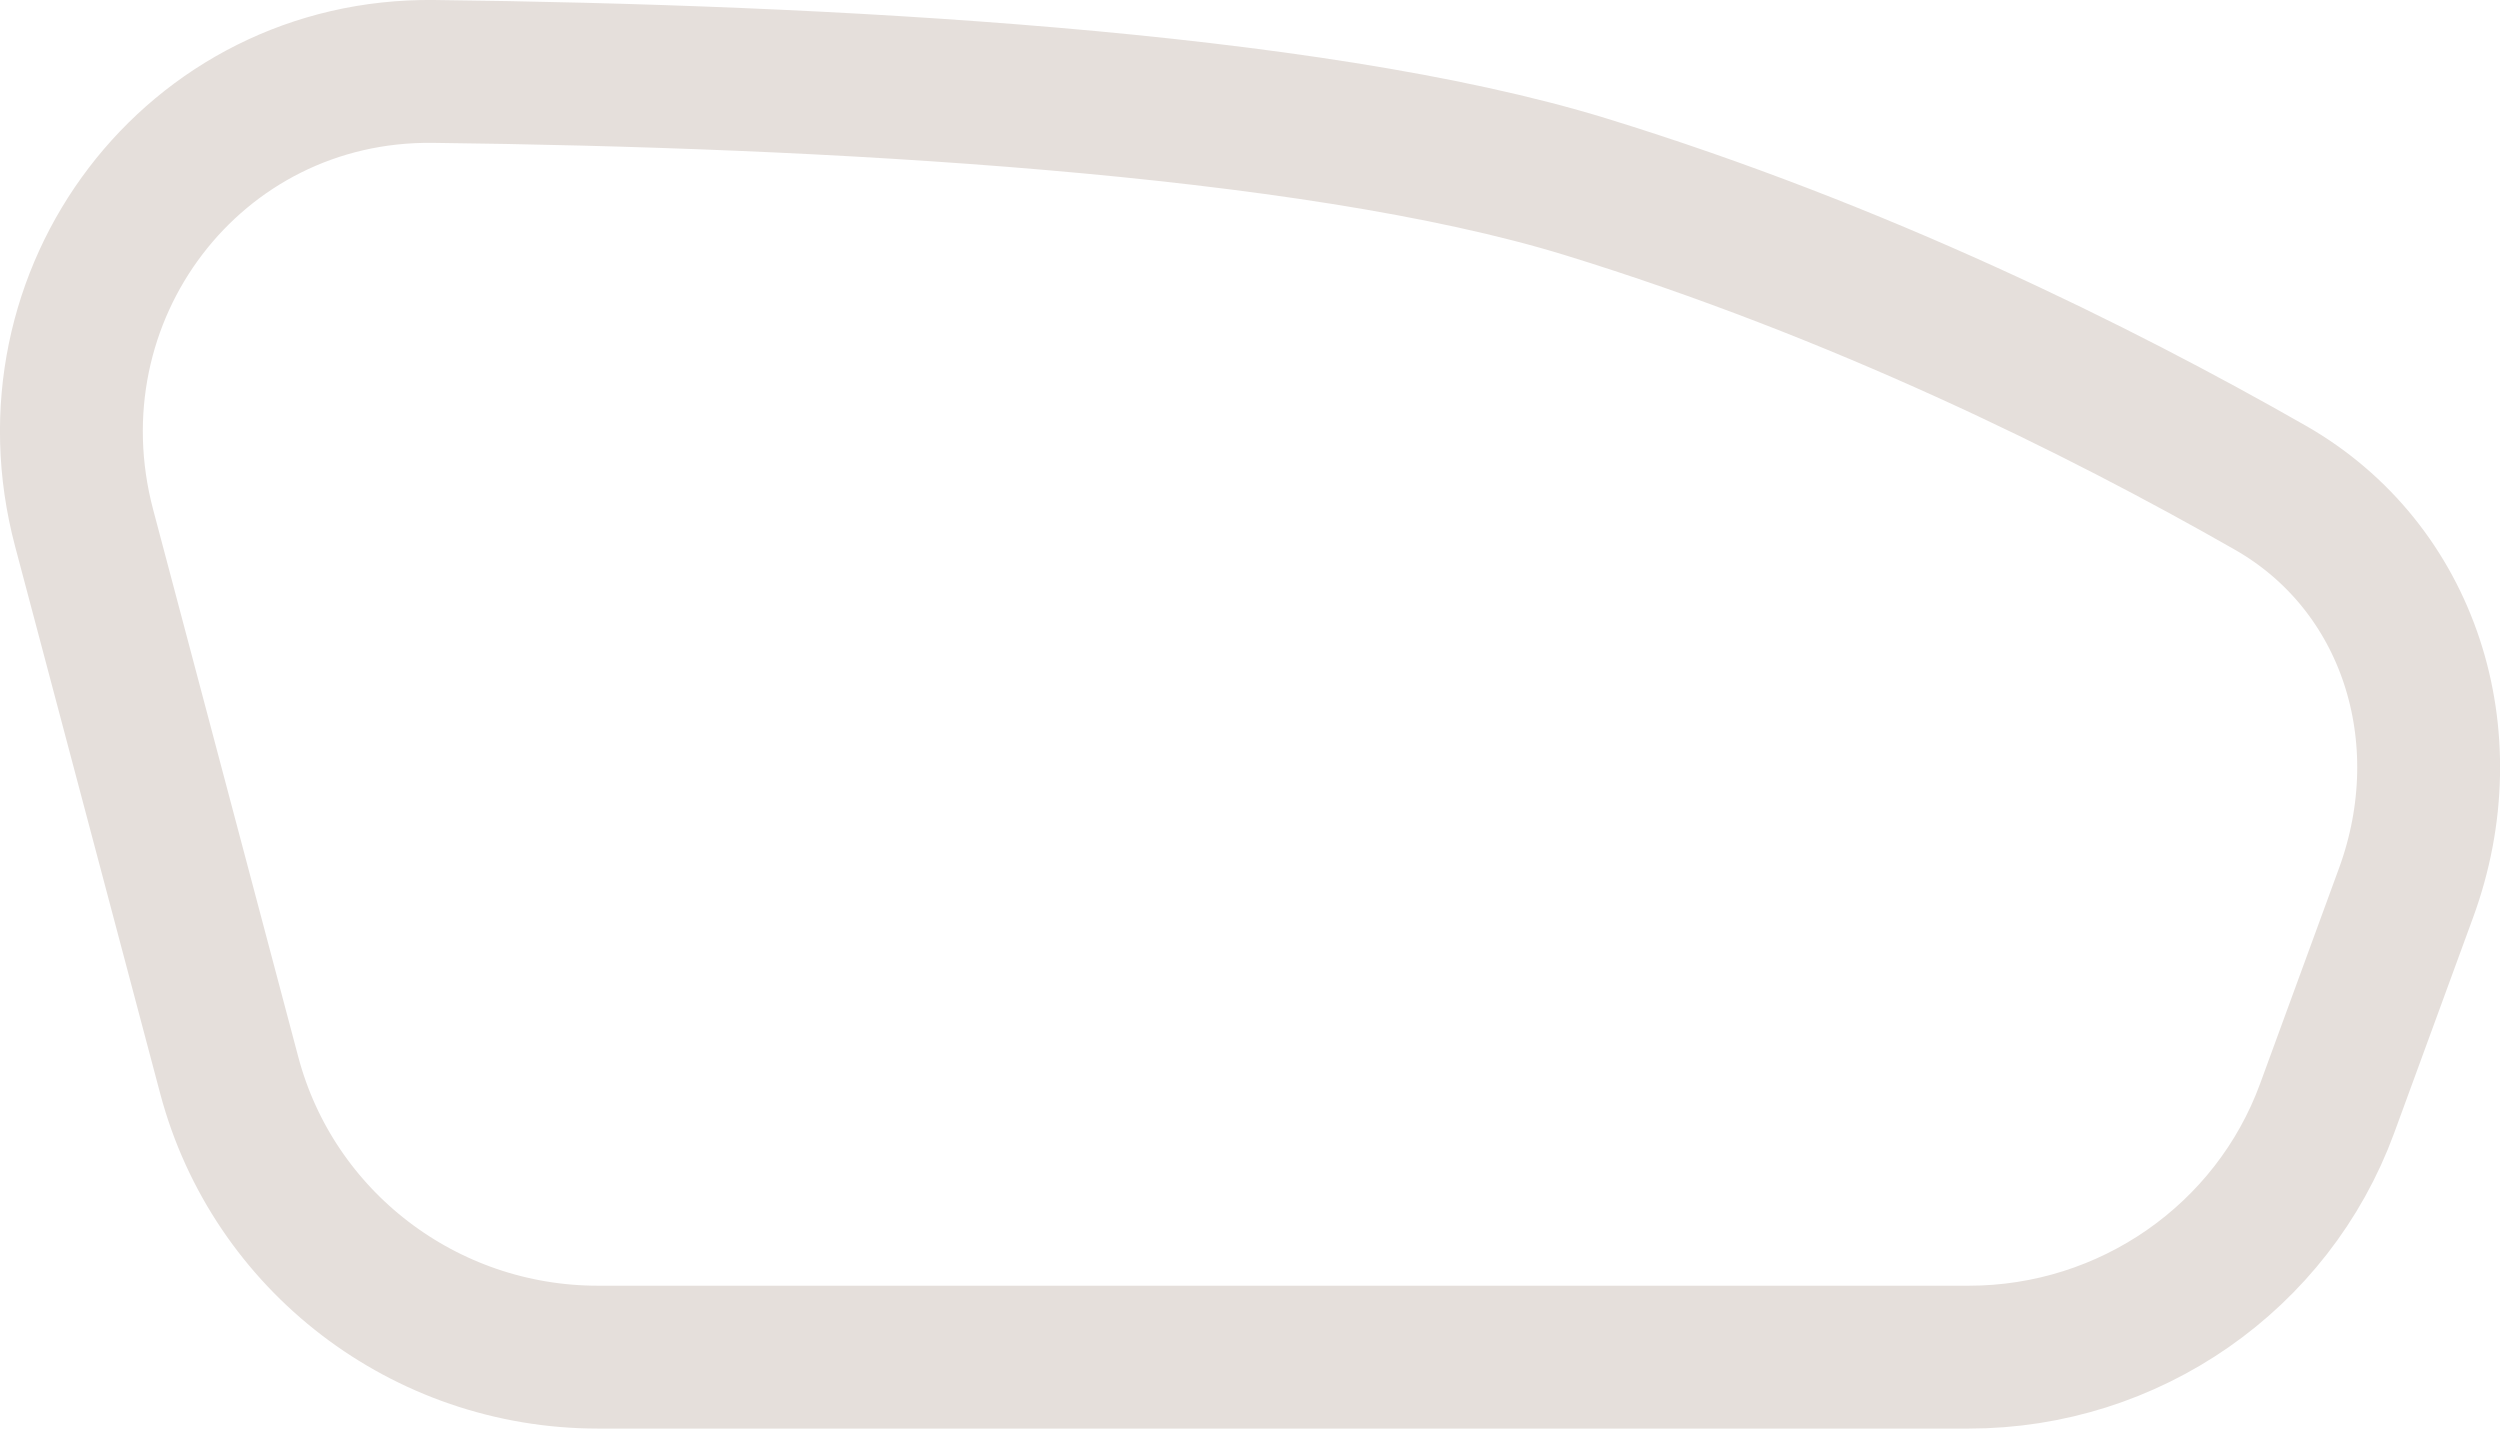
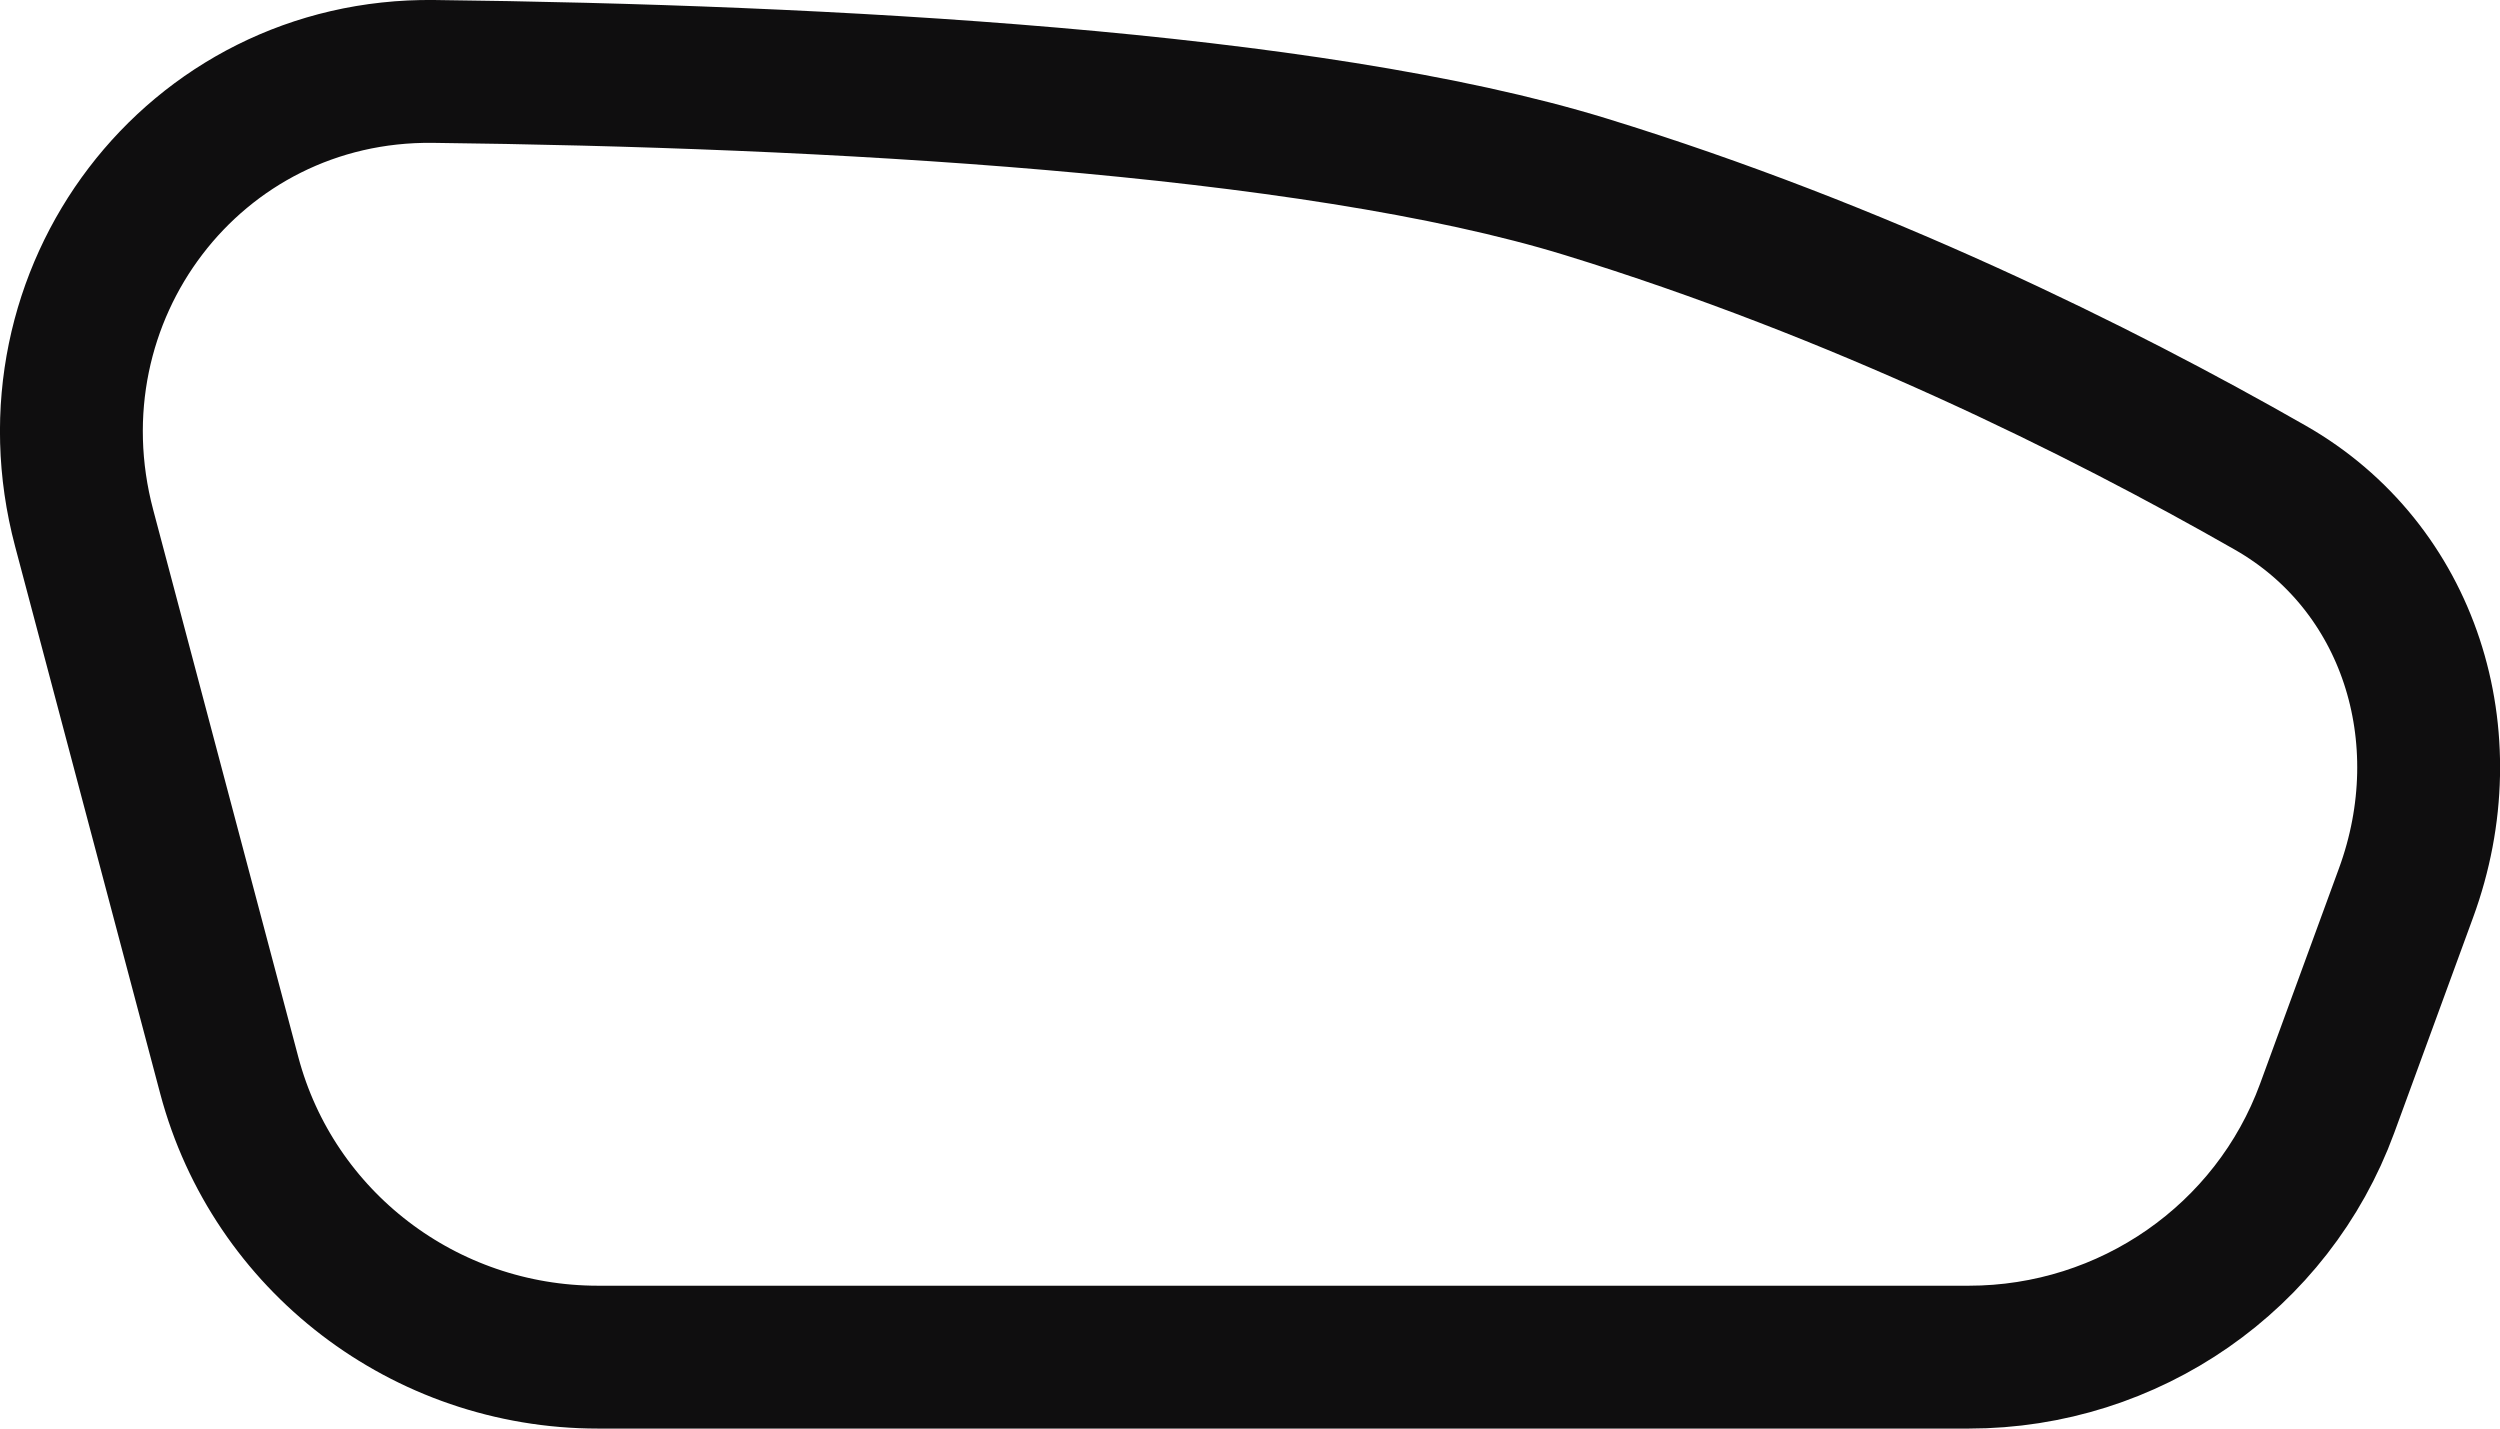
<svg xmlns="http://www.w3.org/2000/svg" width="35" height="20" viewBox="0 0 35 20" fill="none">
-   <path d="M3.21 15.056L1.178 7.393C0.311 4.124 2.708 0.961 6.069 1C11.517 1.064 18.315 1.42 22.203 2.616C26.02 3.791 29.376 5.452 31.785 6.828C33.728 7.937 34.489 10.307 33.684 12.502L32.58 15.517C31.815 17.604 29.812 19 27.563 19H8.372C5.942 19 3.826 17.375 3.21 15.056Z" stroke="#E5DFDB" stroke-width="2" />
+   <path d="M3.21 15.056L1.178 7.393C0.311 4.124 2.708 0.961 6.069 1C11.517 1.064 18.315 1.42 22.203 2.616C26.02 3.791 29.376 5.452 31.785 6.828C33.728 7.937 34.489 10.307 33.684 12.502L32.58 15.517C31.815 17.604 29.812 19 27.563 19H8.372C5.942 19 3.826 17.375 3.21 15.056Z" stroke="#0F0E0F" stroke-width="2" />
</svg>
